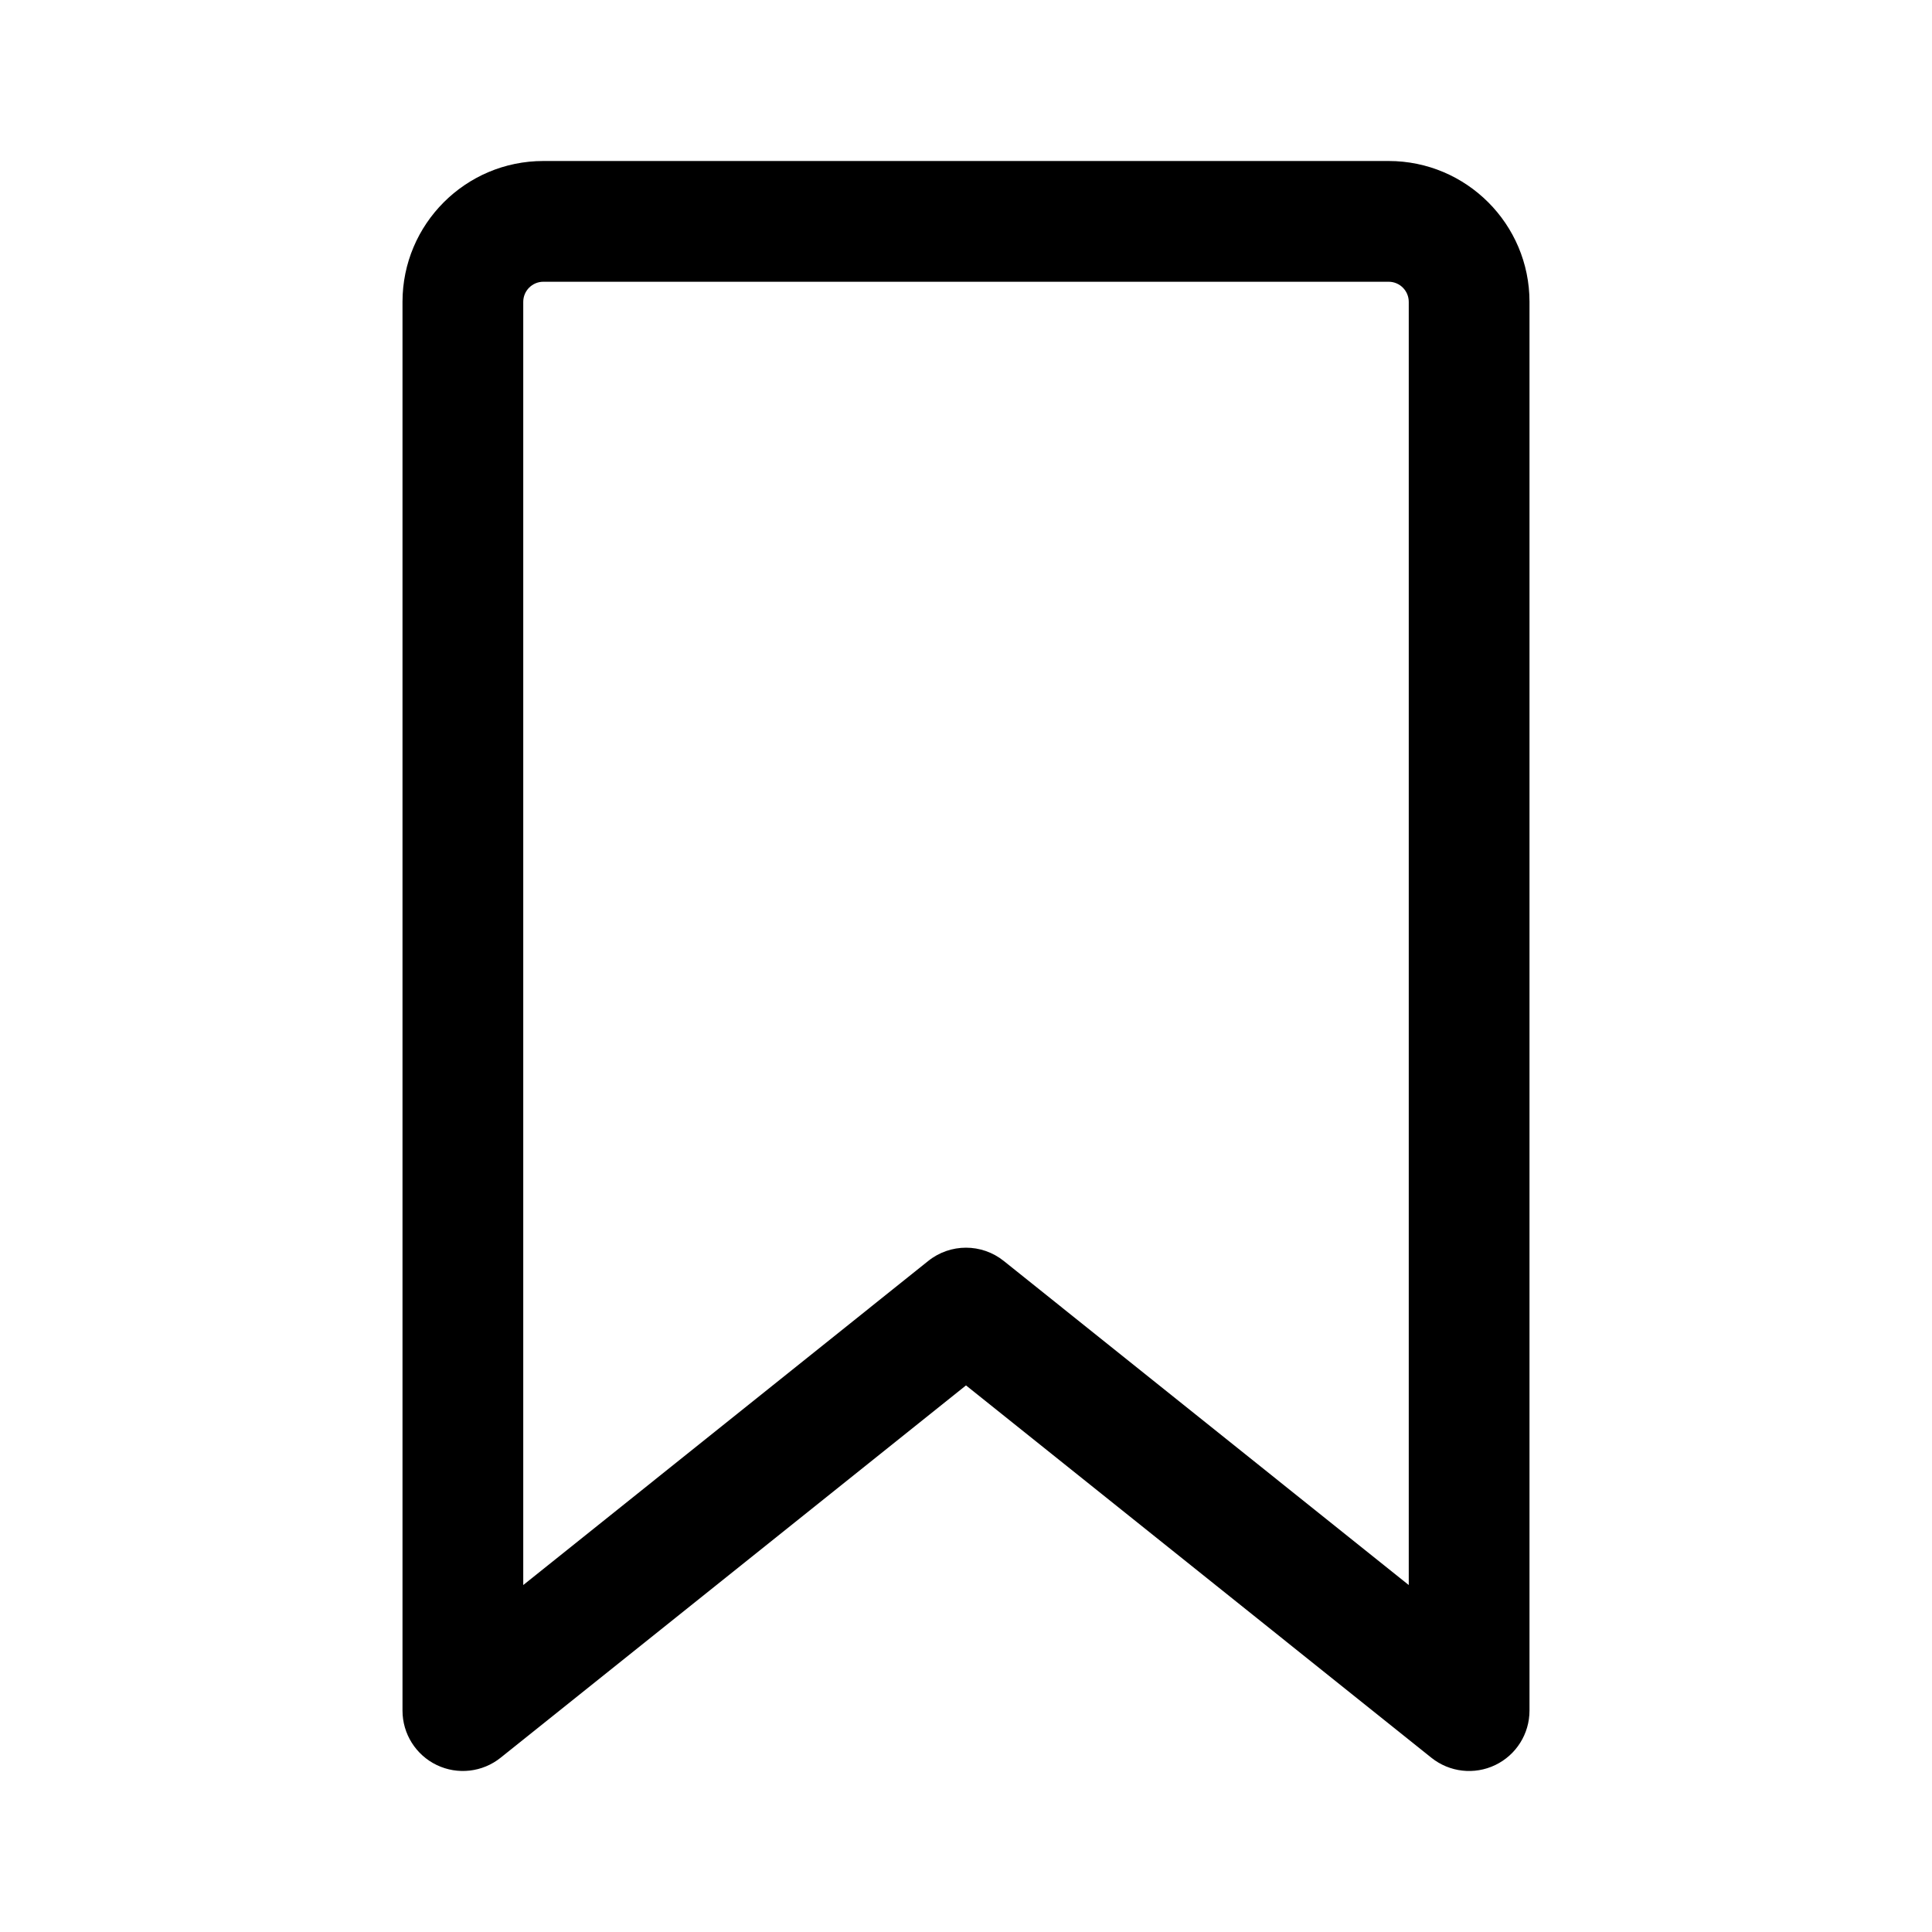
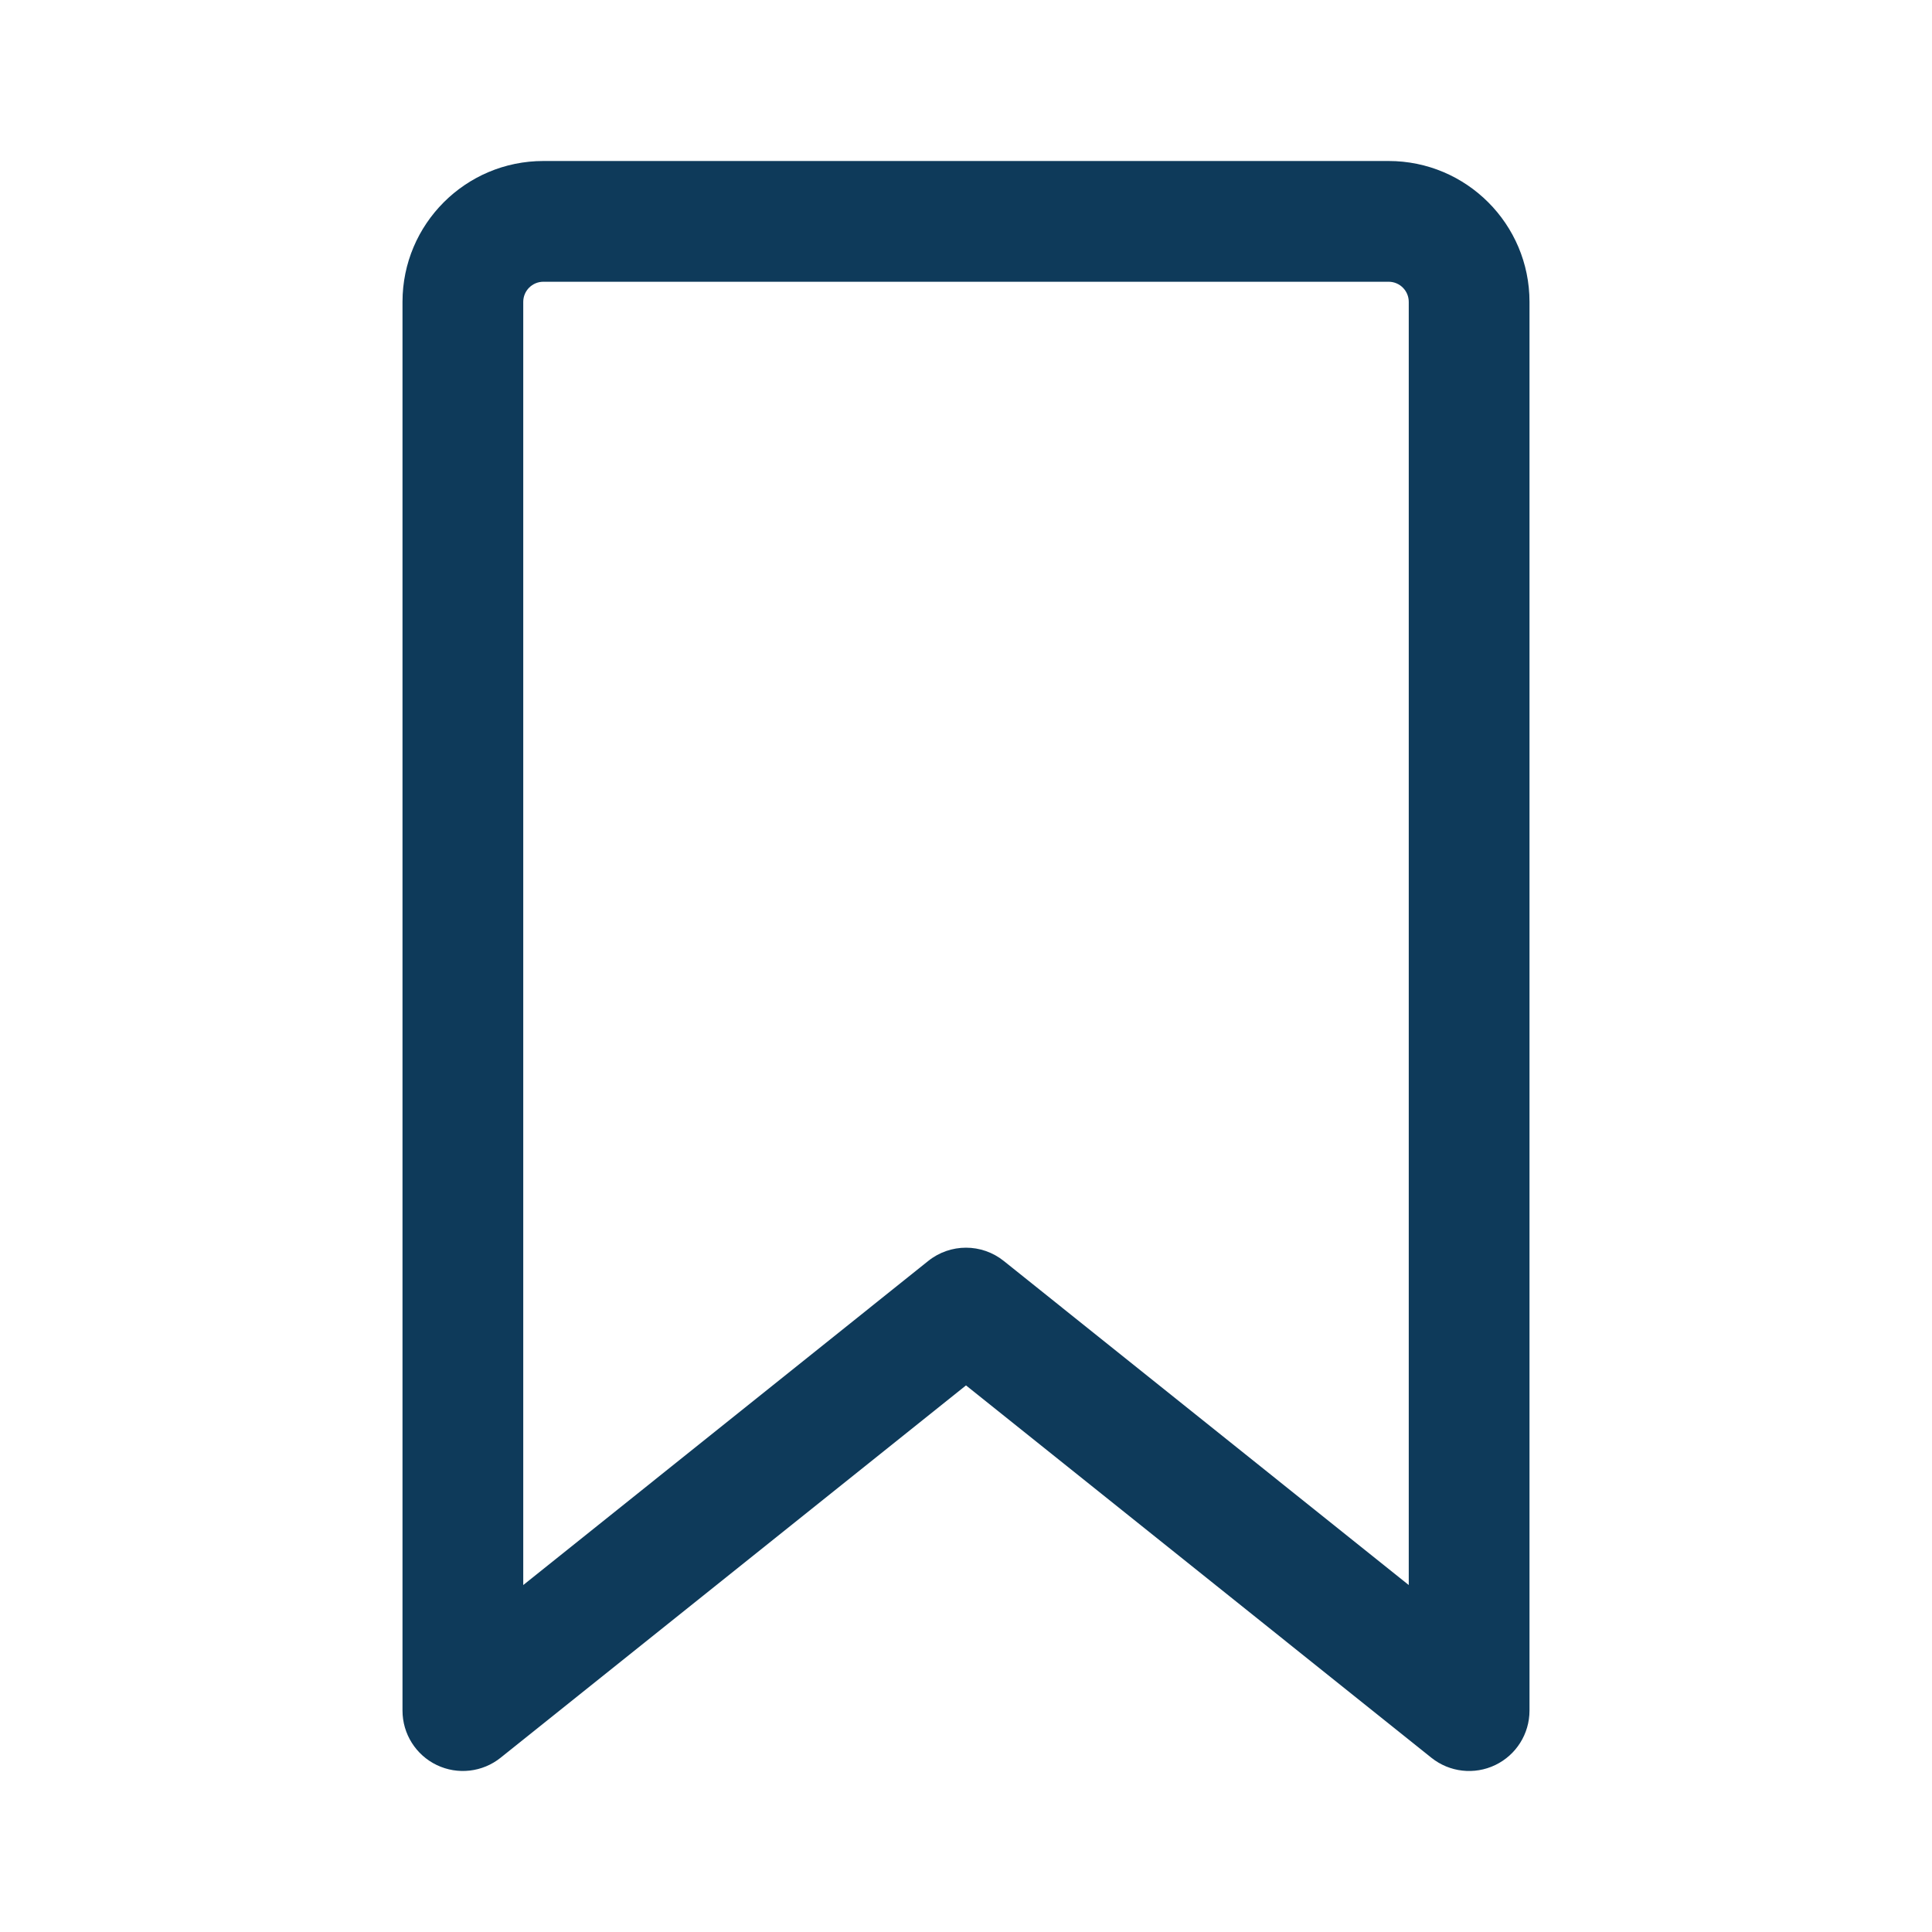
- <svg xmlns="http://www.w3.org/2000/svg" width="24" height="24" viewBox="0 0 24 24">
-   <path fill-rule="evenodd" d="M5 3.75C5 2.784 5.784 2 6.75 2h10.5c.966 0 1.75.784 1.75 1.75v17.5a.75.75 0 01-1.218.586L12 17.21l-5.781 4.625A.75.75 0 015 21.25V3.75zm1.75-.25a.25.25 0 00-.25.25v15.94l5.031-4.026a.75.75 0 01.938 0L17.5 19.69V3.75a.25.25 0 00-.25-.25H6.75z" />
+ <svg xmlns="http://www.w3.org/2000/svg" id="svg4" version="1.1" viewBox="0 0 24 24" height="24" width="24">
+   <defs id="defs8" />
+   <path style="fill:#0e3a5a;fill-opacity:1" id="path2" d="M5 3.75C5 2.784 5.784 2 6.75 2h10.5c.966 0 1.75.784 1.75 1.75v17.5a.75.75 0 01-1.218.586L12 17.21l-5.781 4.625A.75.75 0 015 21.25V3.75zm1.75-.25a.25.25 0 00-.25.25v15.94l5.031-4.026a.75.75 0 01.938 0L17.5 19.69V3.75a.25.25 0 00-.25-.25H6.75z" fill-rule="evenodd" />
</svg>
